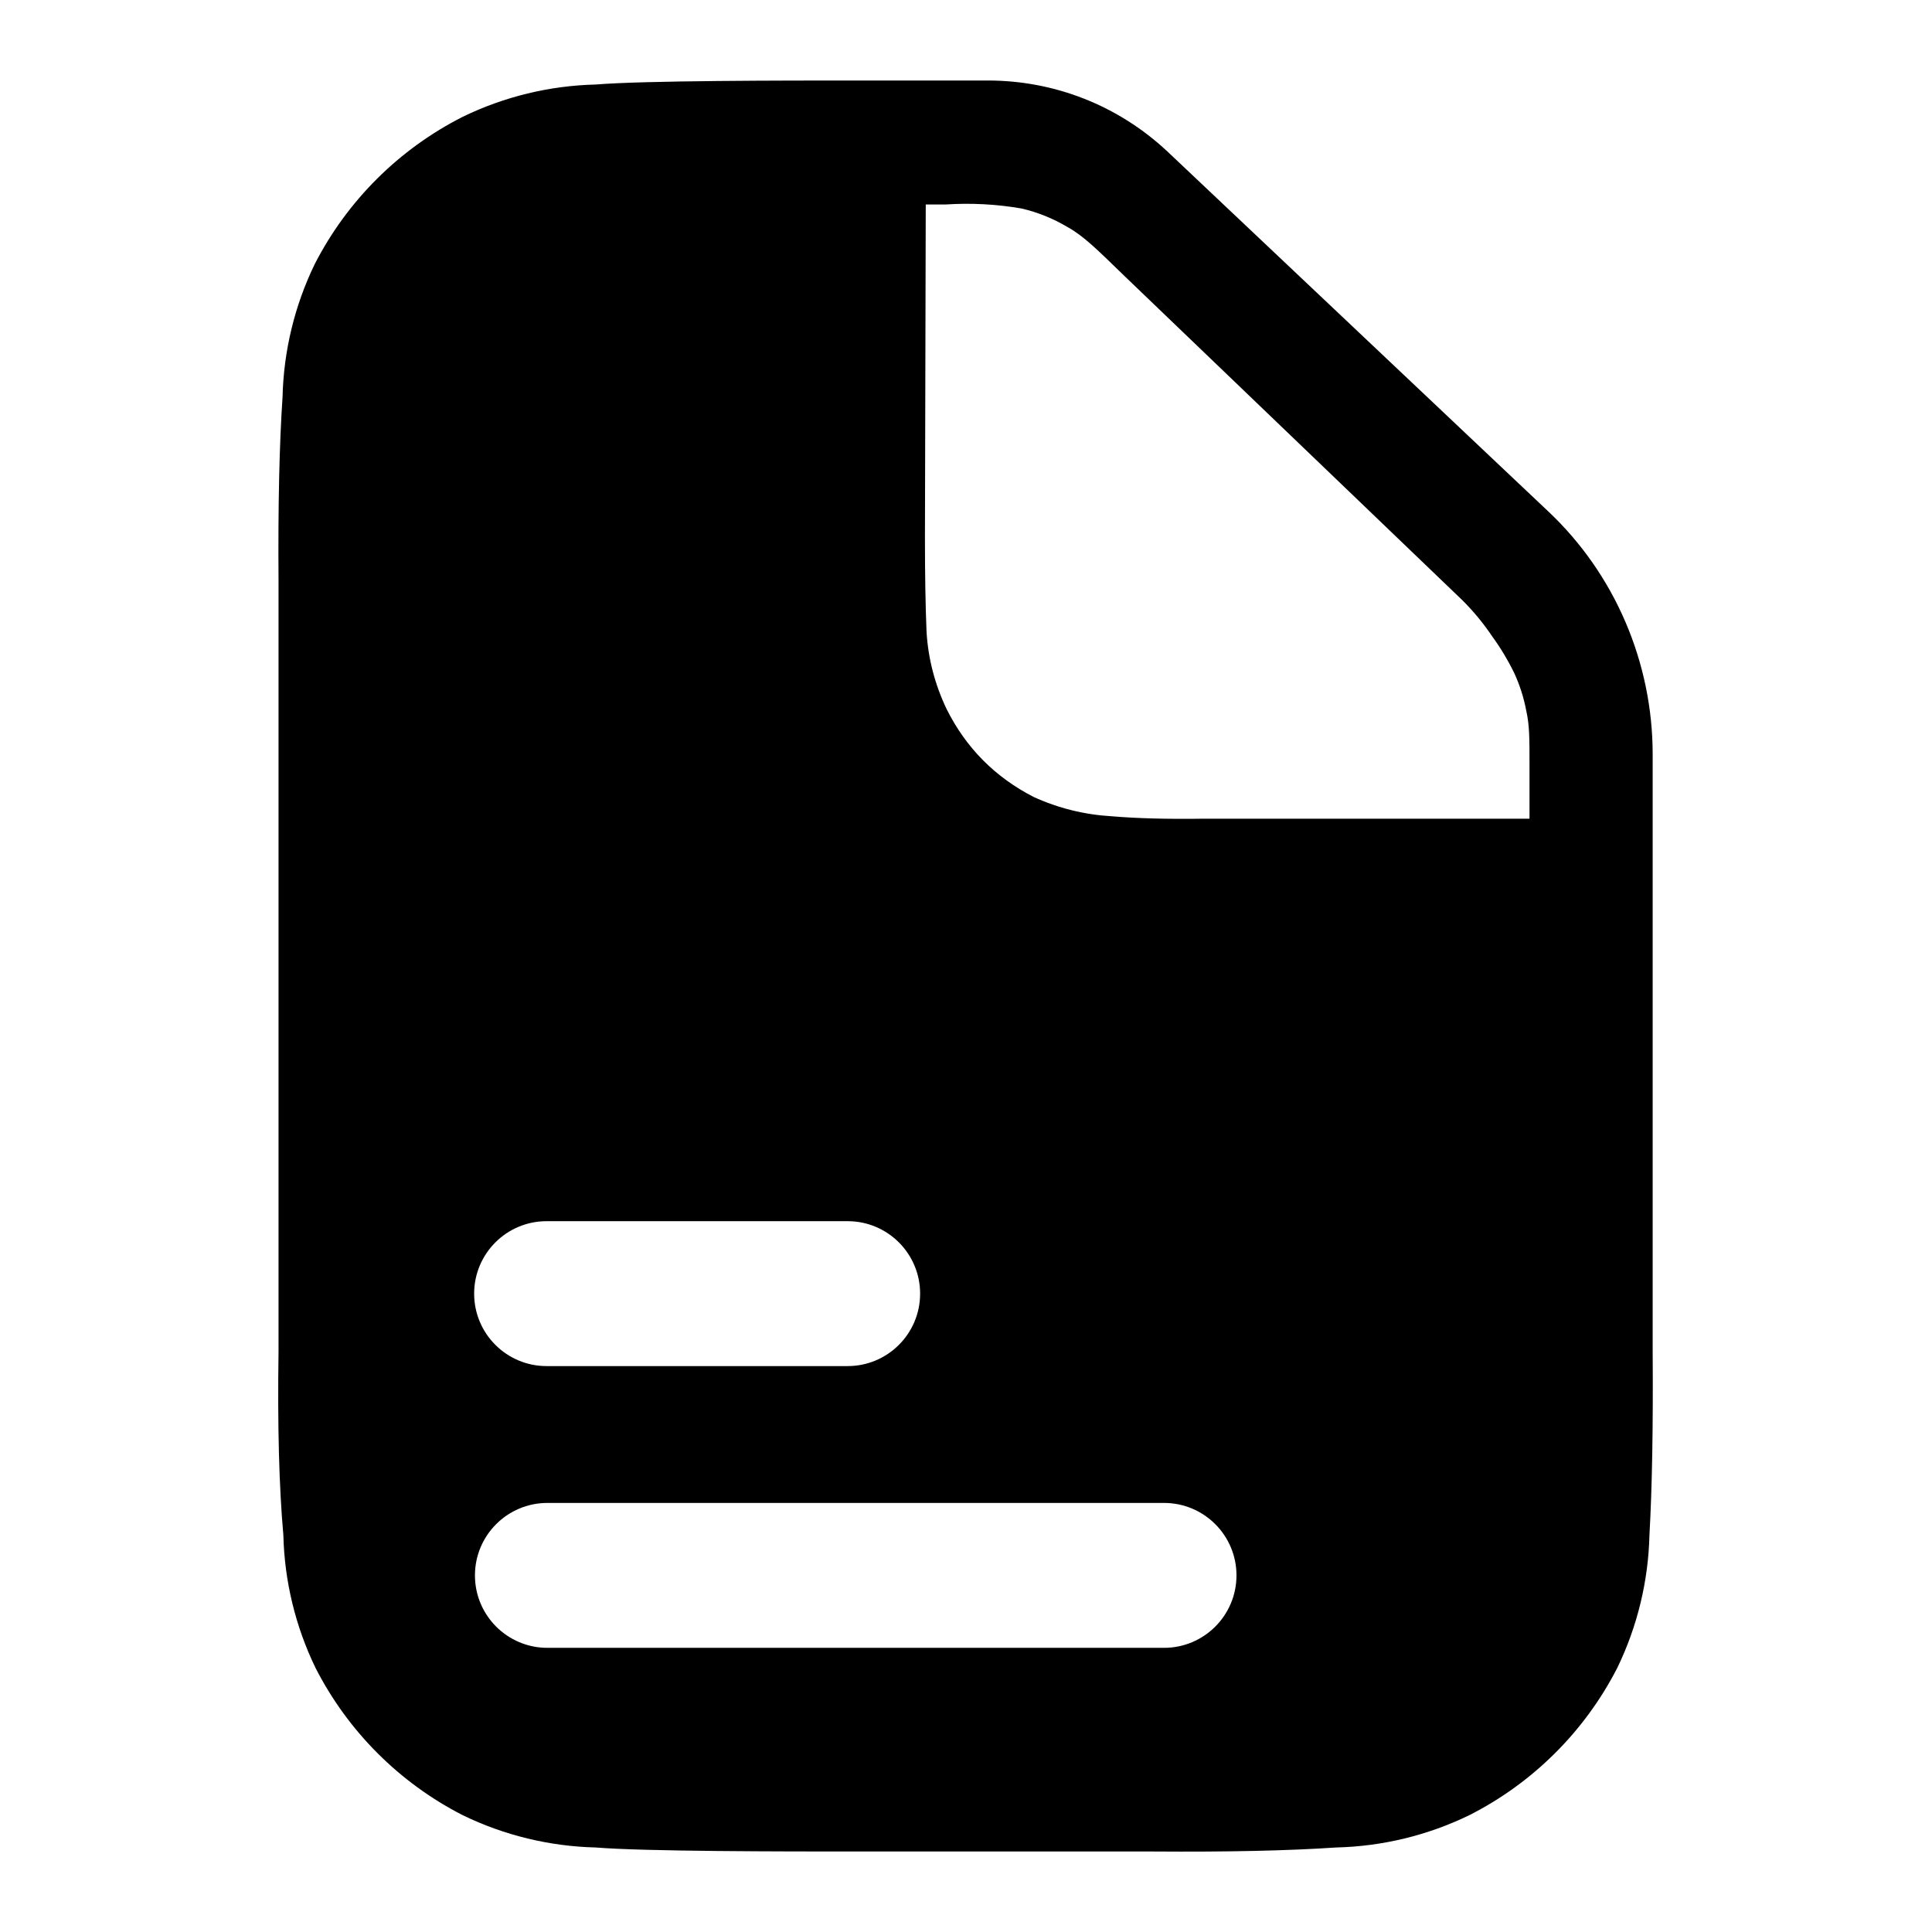
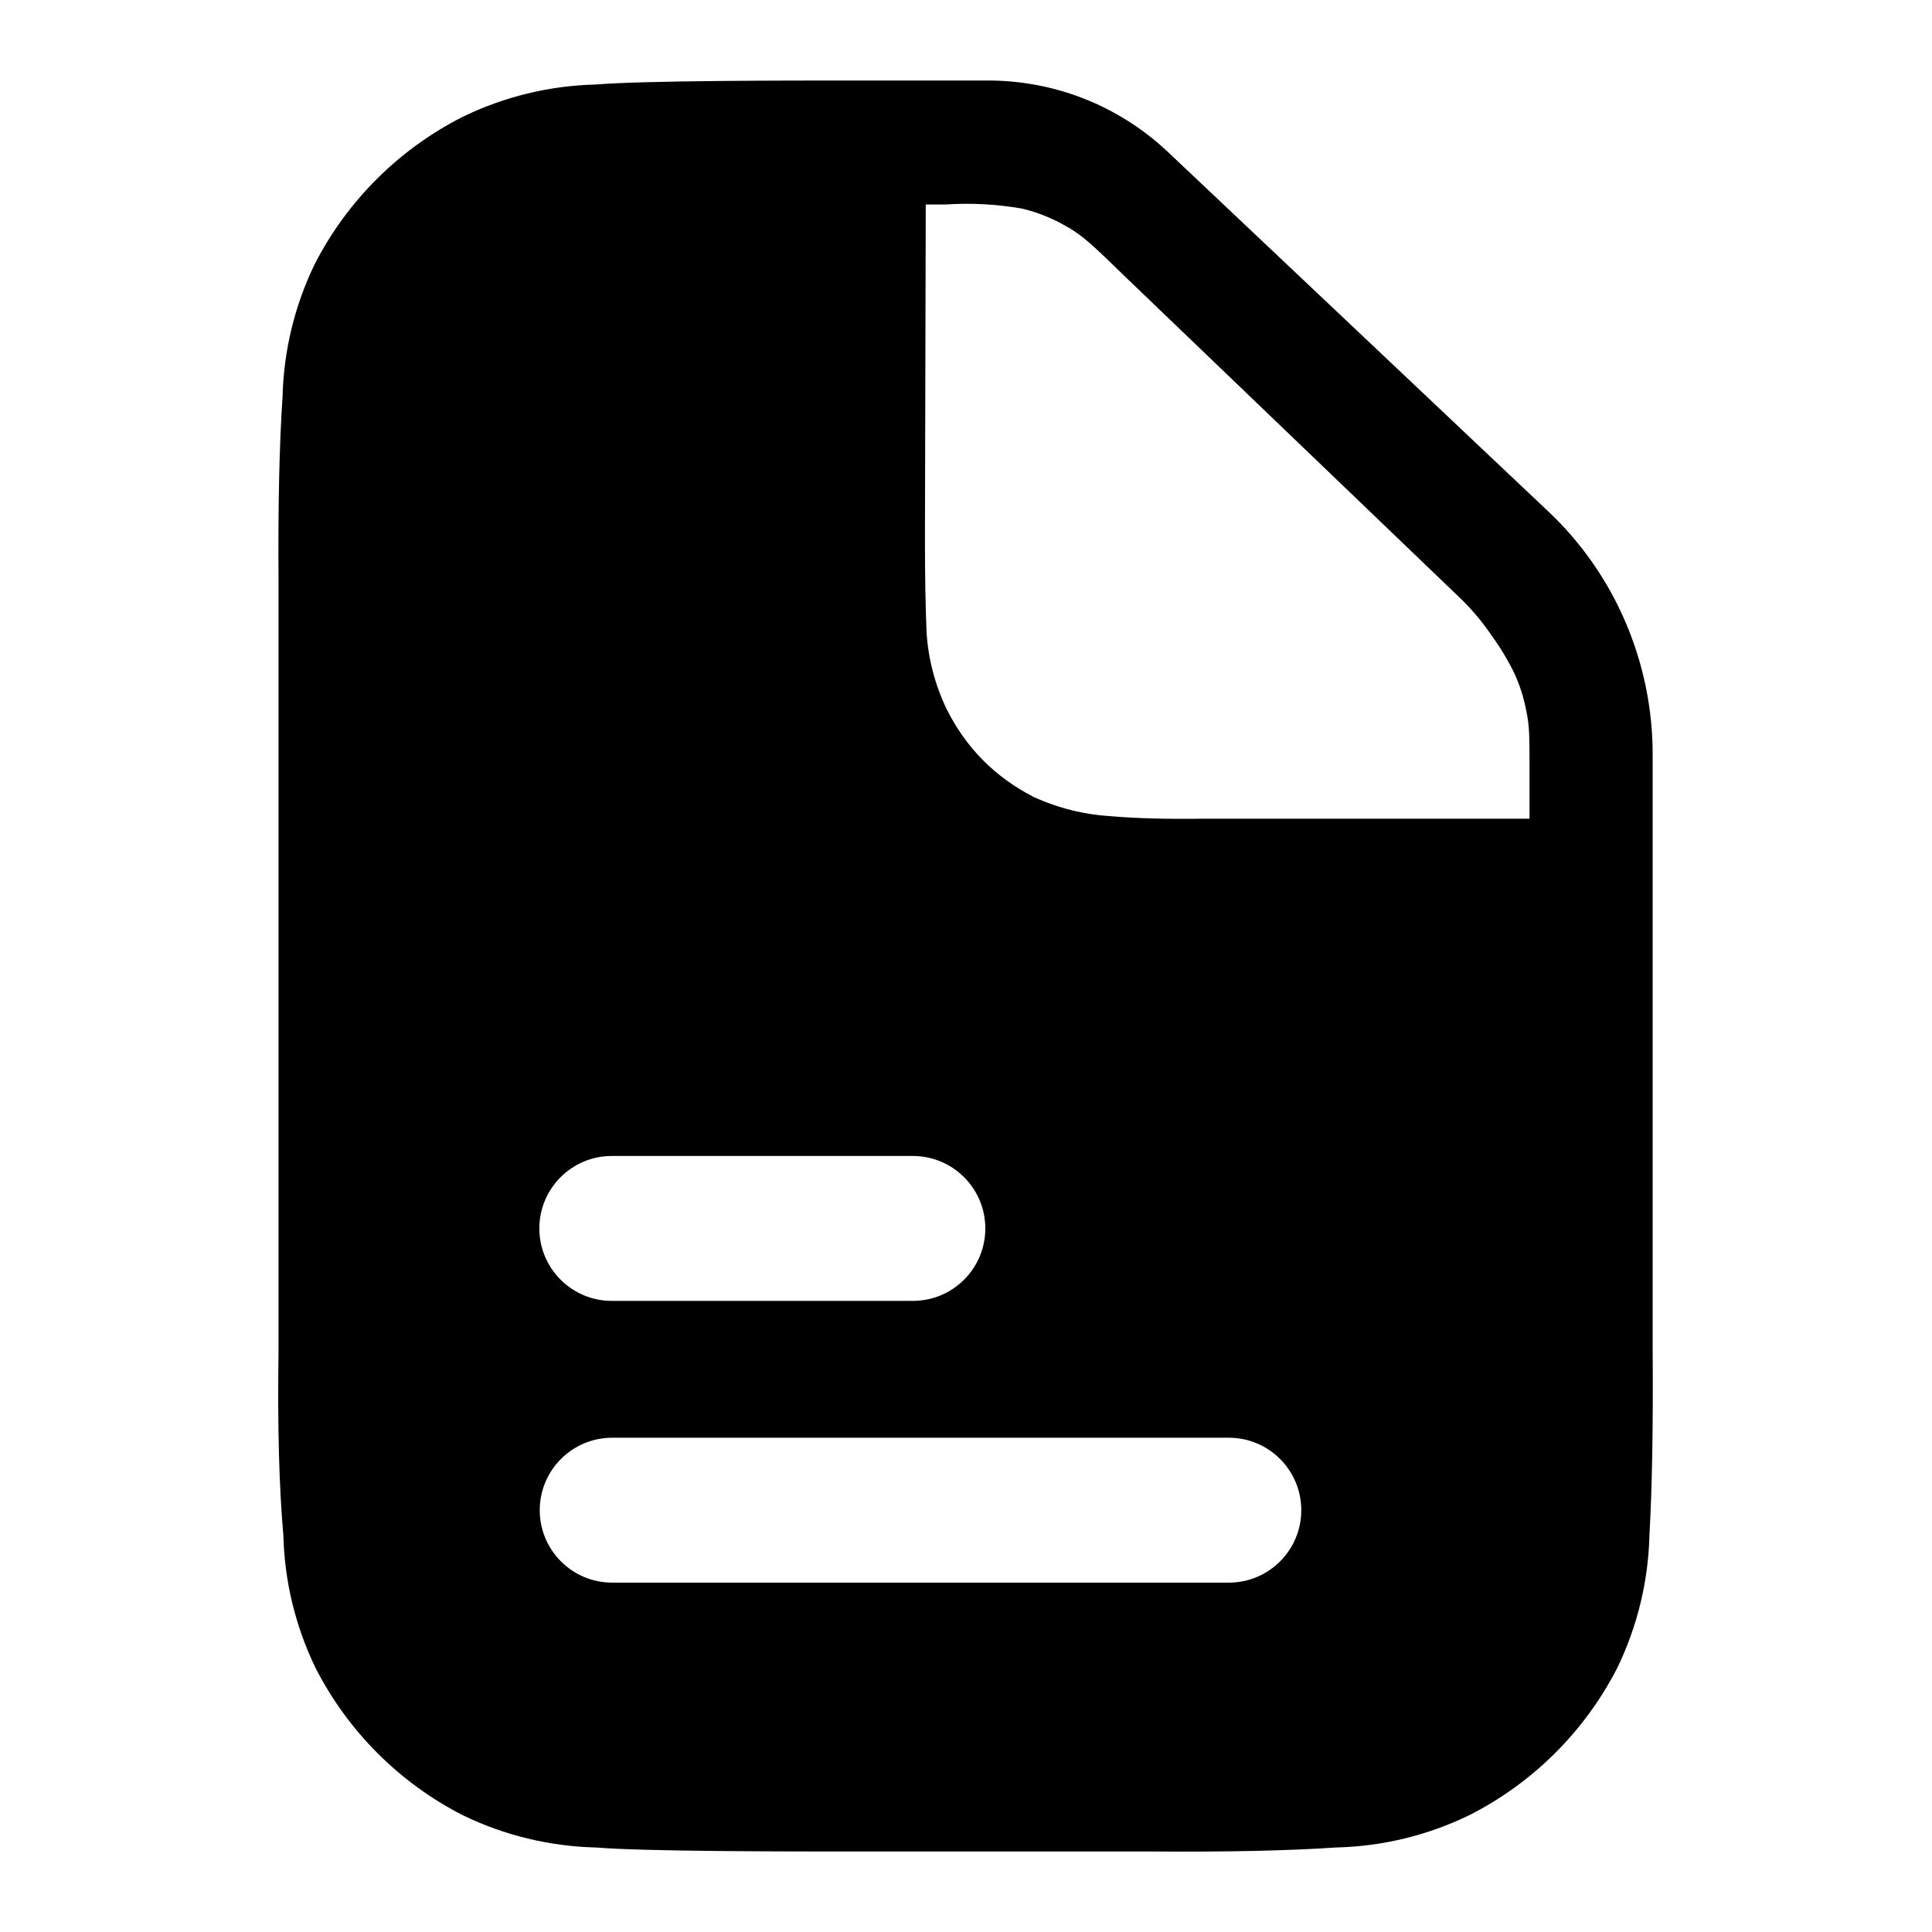
<svg xmlns="http://www.w3.org/2000/svg" viewBox="0 0 24 24" width="24" height="24">
-   <path fill-rule="evenodd" d="M12.27 1c.83 0 1.62.31 2.23.88l4.73 4.47c.83.78 1.3 1.88 1.3 3.02v7.42q.01 1.39-.04 2.28a4 4 0 0 1-.4 1.65 4.2 4.2 0 0 1-1.84 1.83 4 4 0 0 1-1.65.4q-.89.06-2.27.05h-3.66c-.93 0-2.67 0-3.27-.05a4 4 0 0 1-1.65-.4 4.2 4.2 0 0 1-1.83-1.83 4 4 0 0 1-.4-1.65q-.08-.9-.06-2.28V7.21q-.01-1.39.05-2.28a4 4 0 0 1 .4-1.65 4.2 4.2 0 0 1 1.84-1.83 4 4 0 0 1 1.65-.4C8 1 9.74 1 10.67 1zM6.8 18.67a.9.9 0 0 0 0 1.8h7.66a.9.9 0 0 0 0-1.8zm.09-3.5h-.1a.9.9 0 0 0 0 1.8h3.74a.9.9 0 0 0 0-1.8zm4.6-8.48q0 .68.02 1.16.03.5.25.96.36.72 1.08 1.09.46.21.97.24.47.04 1.15.03H19v-.69c0-.31 0-.47-.04-.65a2 2 0 0 0-.15-.47 3 3 0 0 0-.27-.45 3 3 0 0 0-.37-.45l-4.2-4.03c-.34-.33-.51-.5-.71-.61a2 2 0 0 0-.57-.23 4 4 0 0 0-.94-.05h-.25z" clip-rule="evenodd" />
+   <path fill-rule="evenodd" d="M12.27 1c.83 0 1.62.31 2.23.88l4.73 4.47c.83.78 1.3 1.88 1.3 3.02v7.42q.01 1.39-.04 2.28a4 4 0 0 1-.4 1.65 4.2 4.2 0 0 1-1.84 1.83 4 4 0 0 1-1.65.4q-.89.06-2.27.05h-3.66c-.93 0-2.67 0-3.27-.05a4 4 0 0 1-1.65-.4 4.2 4.2 0 0 1-1.83-1.83 4 4 0 0 1-.4-1.65q-.08-.9-.06-2.28V7.21q-.01-1.39.05-2.28a4 4 0 0 1 .4-1.65 4.2 4.2 0 0 1 1.84-1.83 4 4 0 0 1 1.65-.4C8 1 9.74 1 10.67 1zM7.605 17.86A.9 .9 0 0 0 7.605 19.66L15.265 19.66A.9 .9 0 0 0 15.265 17.86ZM7.7 14.36L7.6 14.36A.9 .9 0 0 0 7.6 16.16L11.34 16.16A.9 .9 0 0 0 11.34 14.36ZM11.49 6.69q0 .68.02 1.16.03.5.25.96.36.72 1.08 1.09.46.21.97.24.47.04 1.15.03H19v-.69c0-.31 0-.47-.04-.65a2 2 0 0 0-.15-.47 3 3 0 0 0-.27-.45 3 3 0 0 0-.37-.45l-4.2-4.03c-.34-.33-.51-.5-.71-.61a2 2 0 0 0-.57-.23 4 4 0 0 0-.94-.05h-.25z" clip-rule="evenodd" />
</svg>
